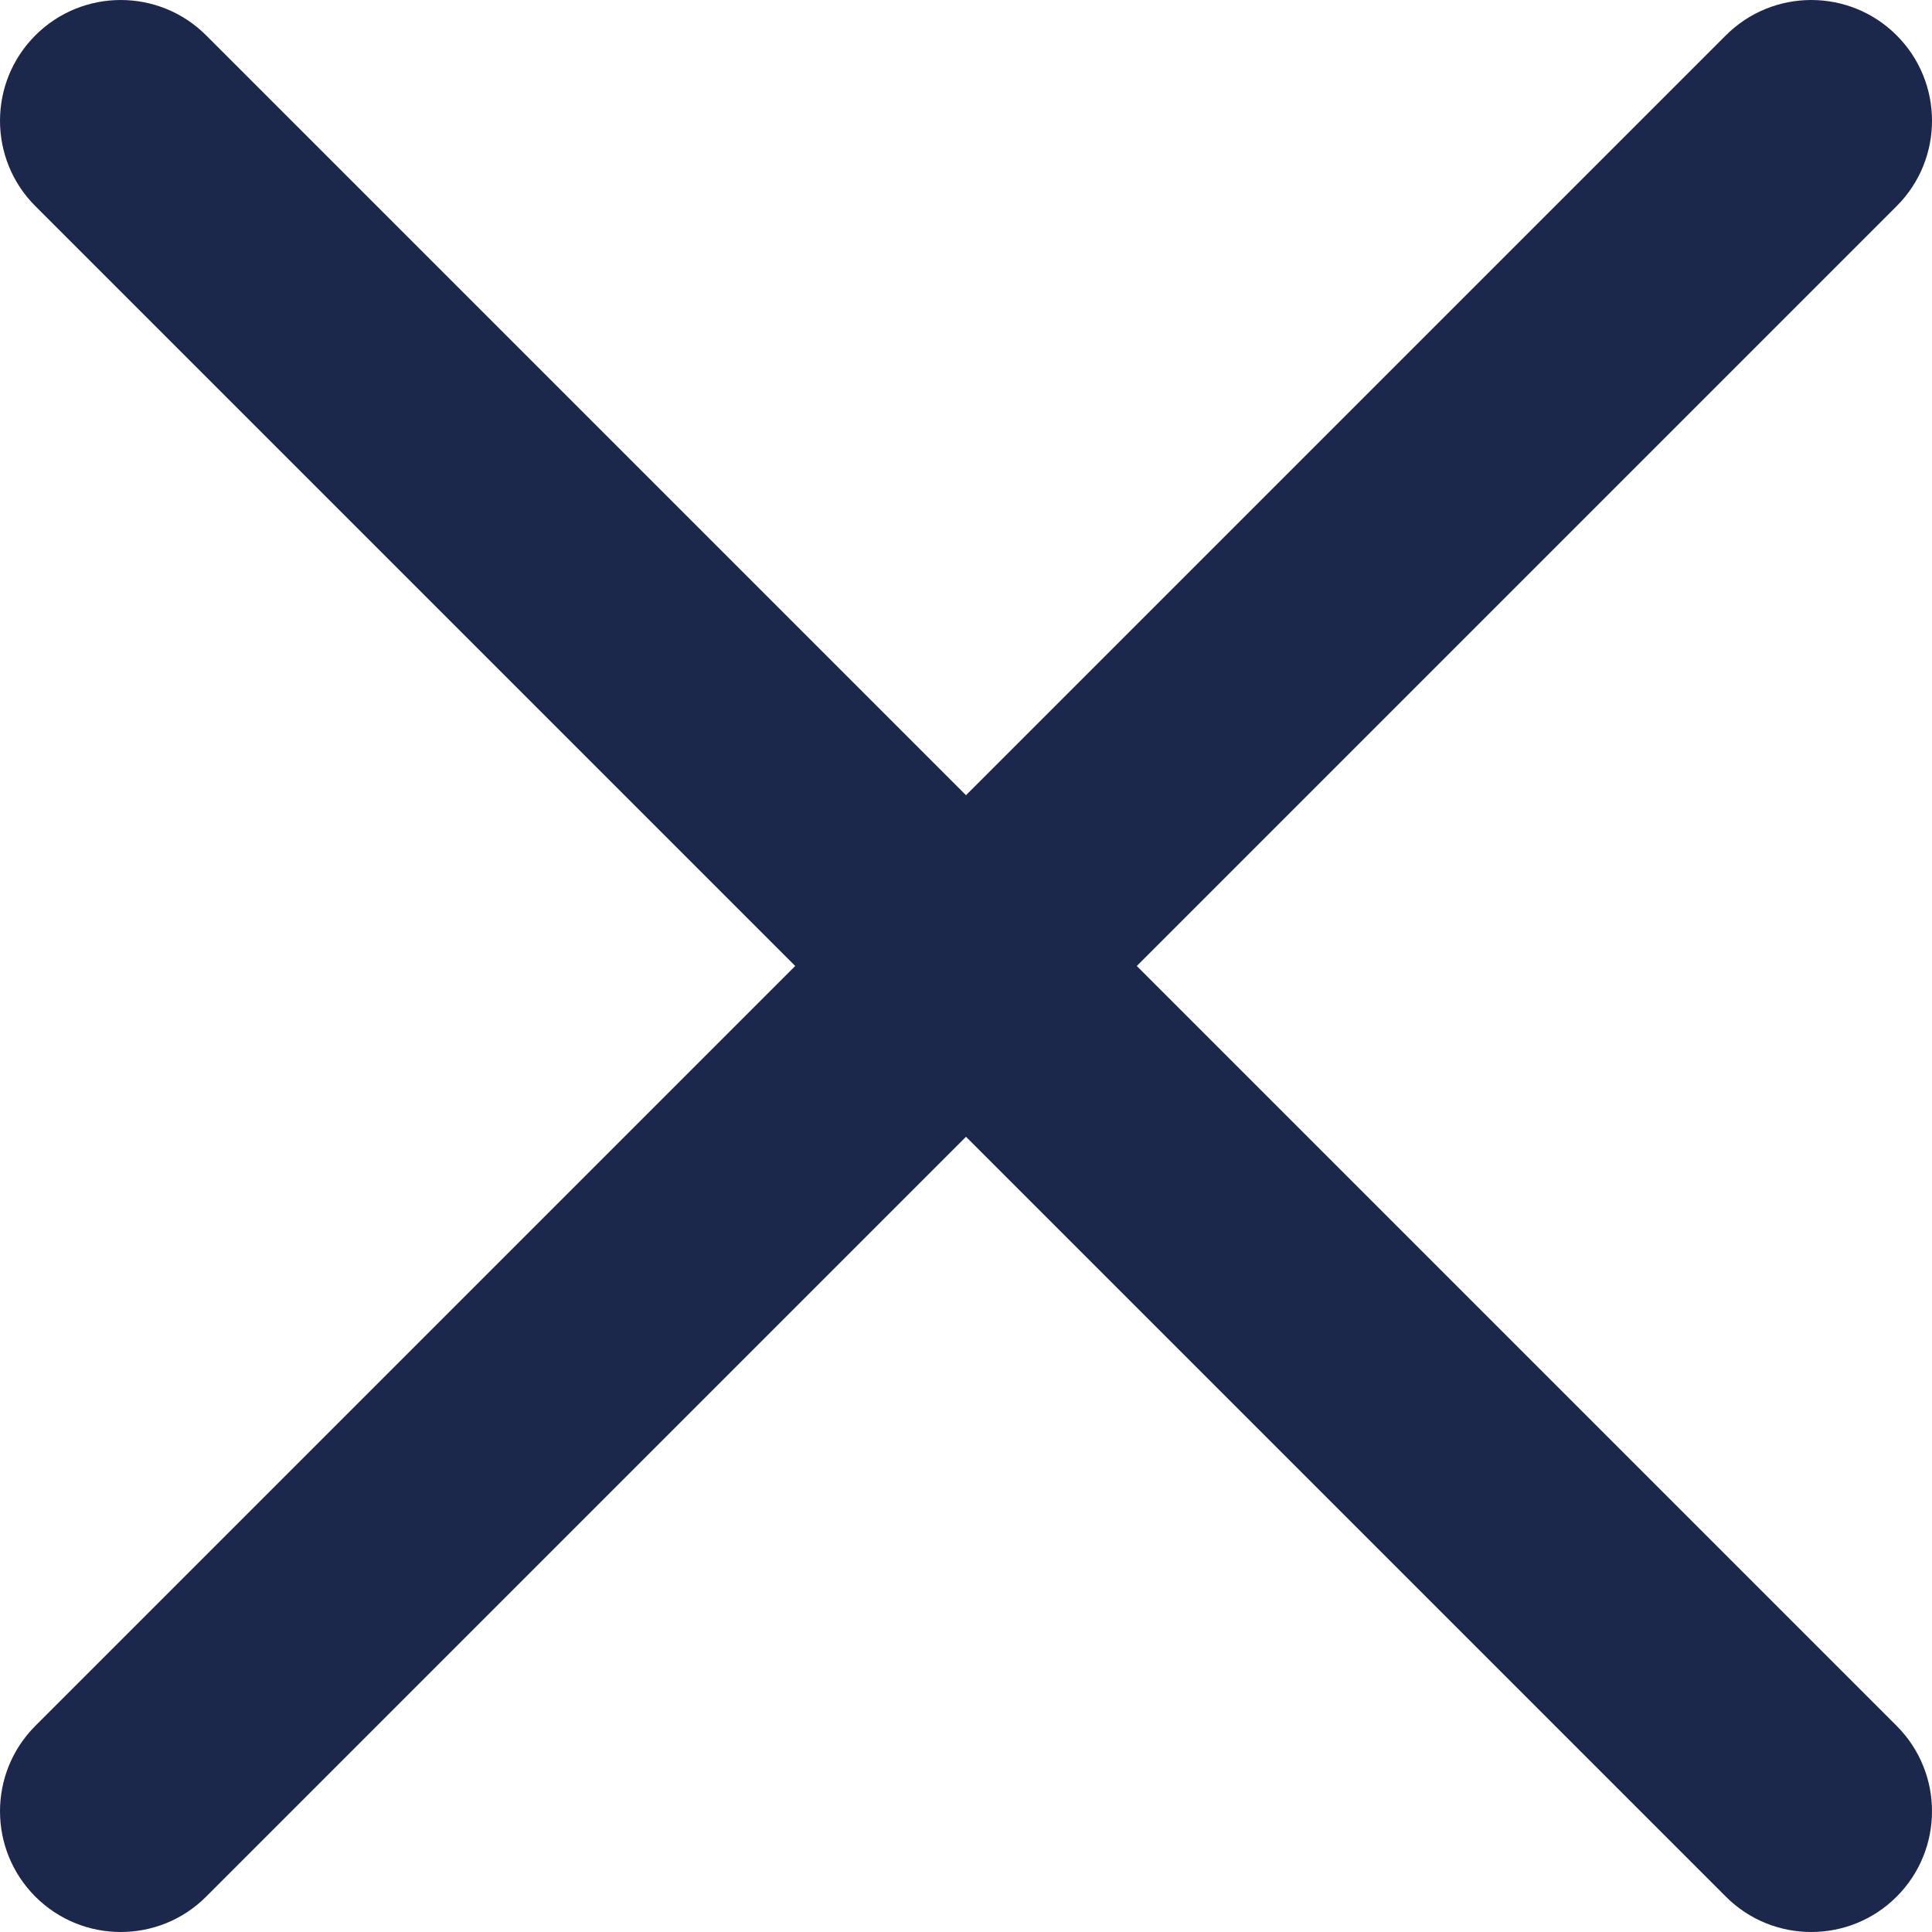
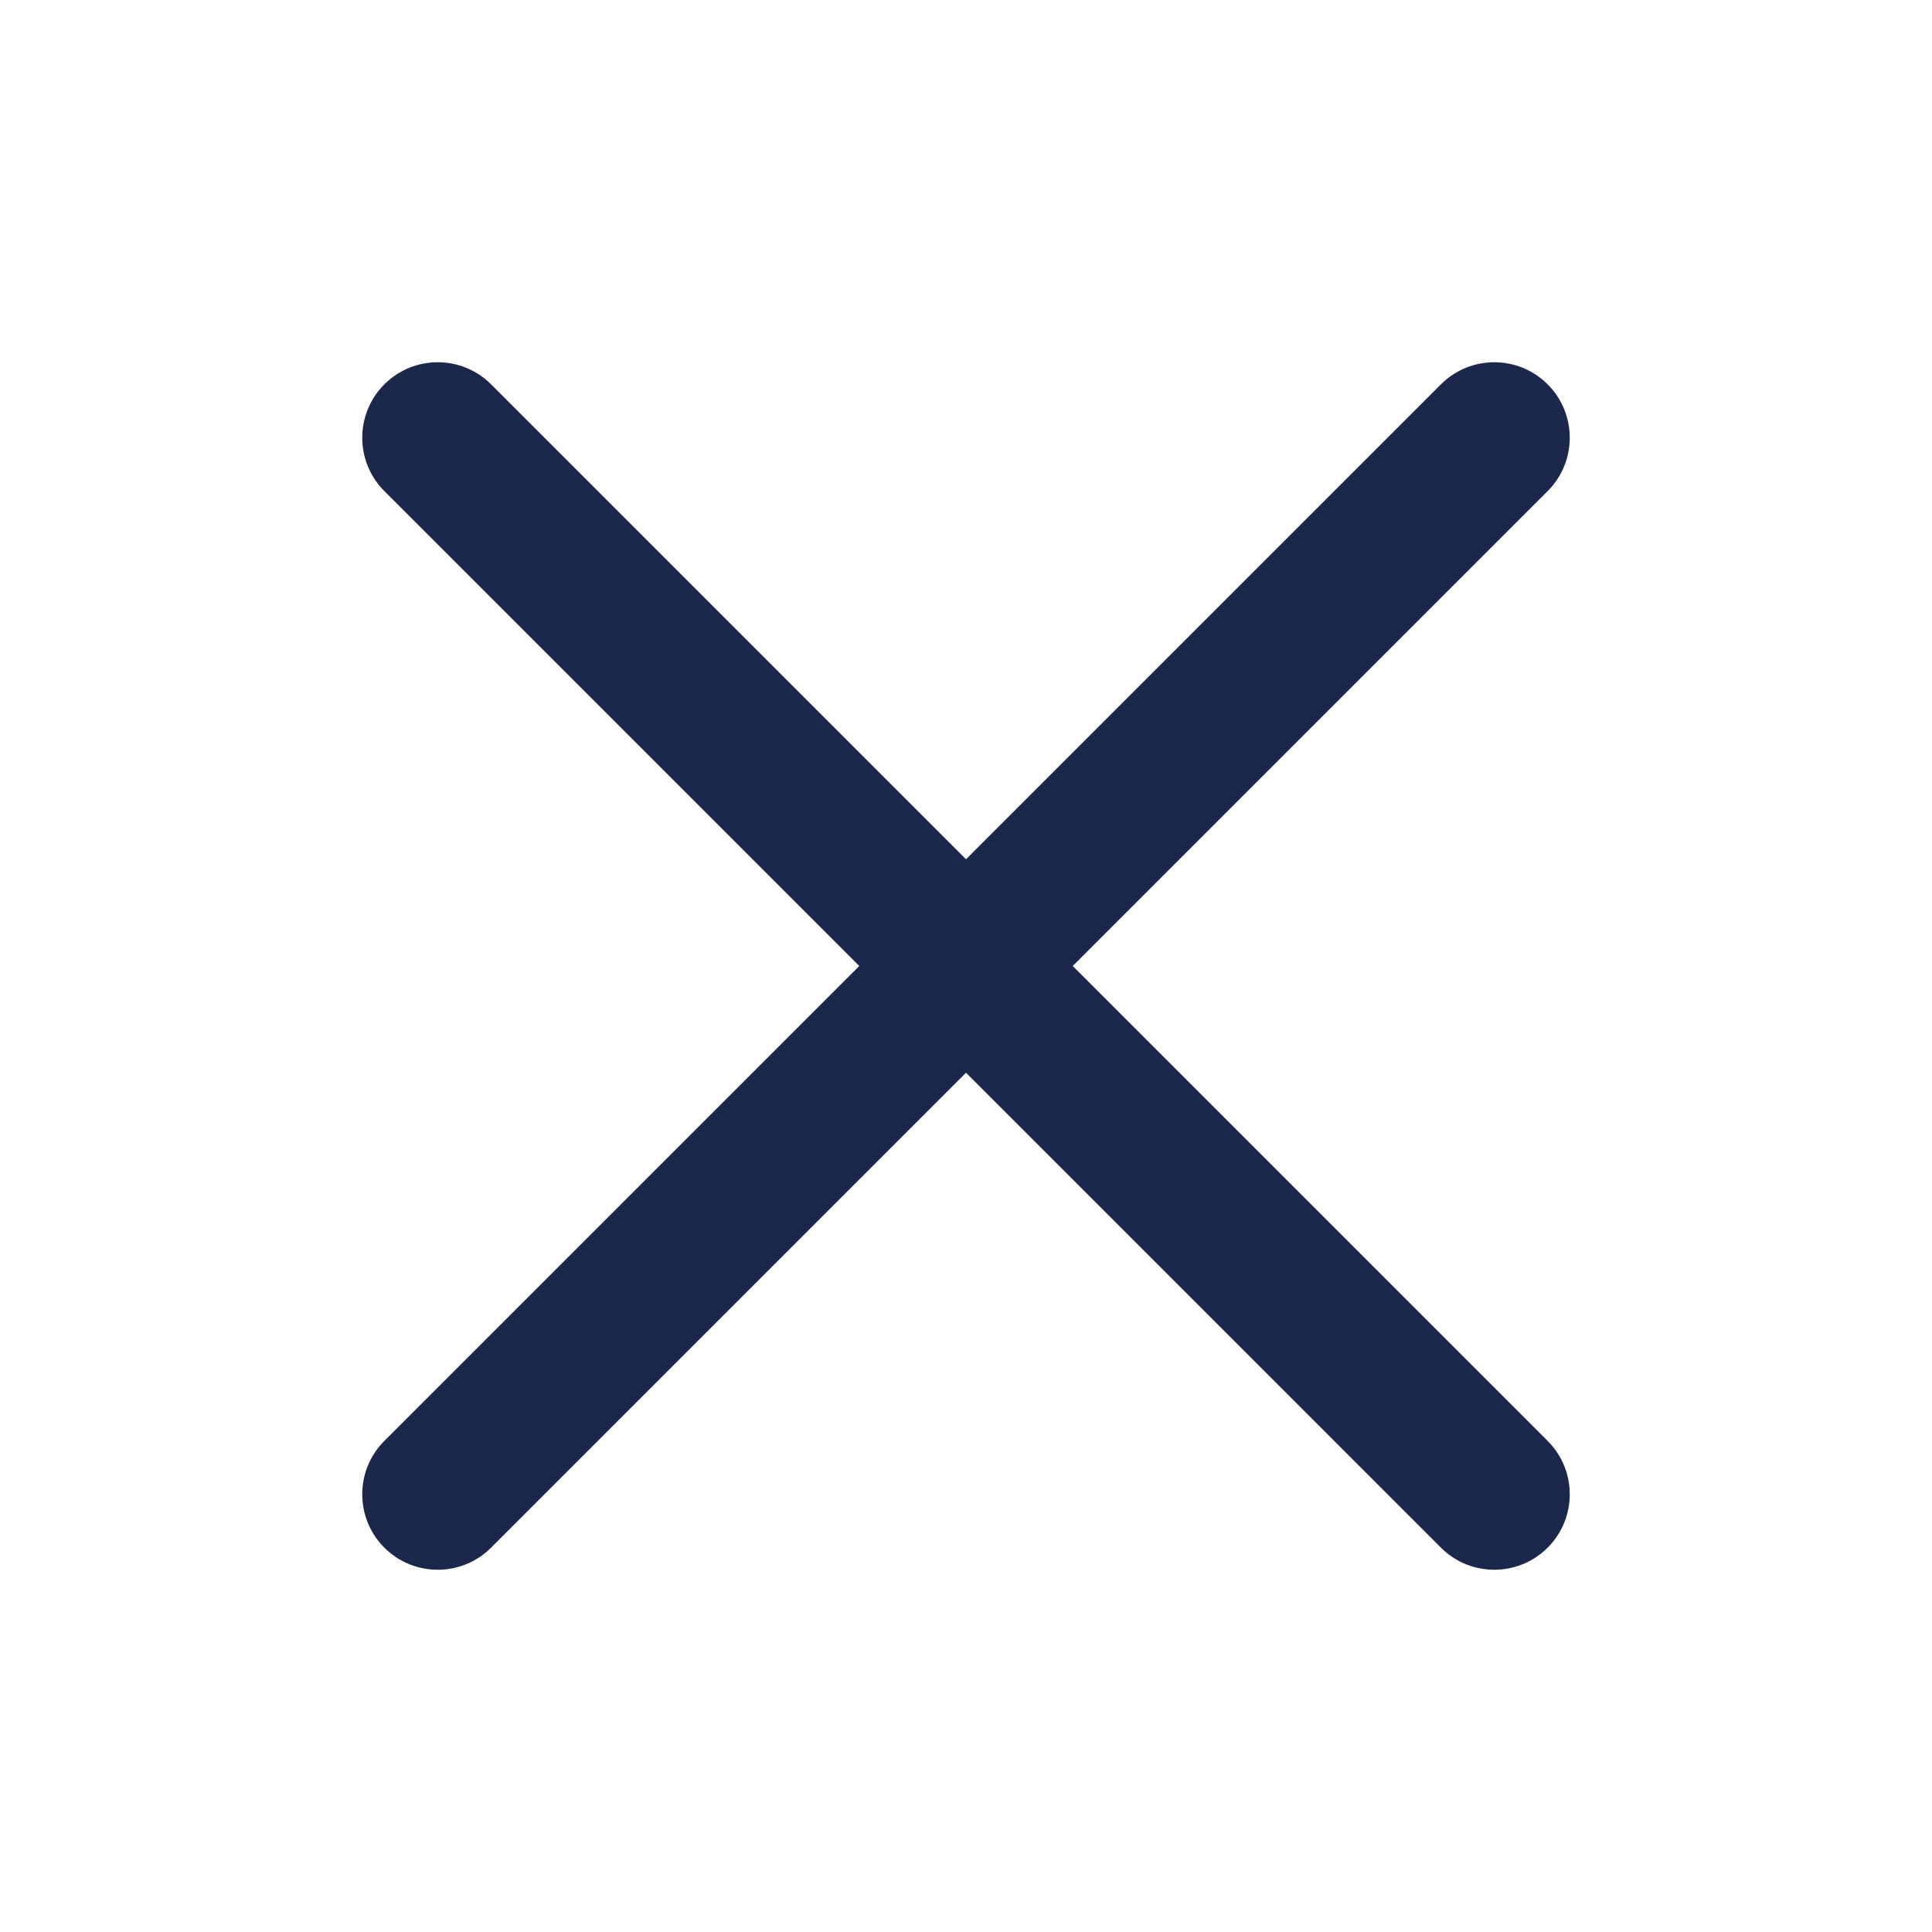
- <svg xmlns="http://www.w3.org/2000/svg" width="10" height="10" viewBox="0 0 10 10" fill="none">
-   <path fill-rule="evenodd" clip-rule="evenodd" d="M0.183 0.183C0.427 -0.061 0.823 -0.061 1.067 0.183L5 4.116L8.933 0.183C9.177 -0.061 9.573 -0.061 9.817 0.183C10.061 0.427 10.061 0.823 9.817 1.067L5.884 5L9.817 8.933C10.061 9.177 10.061 9.573 9.817 9.817C9.573 10.061 9.177 10.061 8.933 9.817L5 5.884L1.067 9.817C0.823 10.061 0.427 10.061 0.183 9.817C-0.061 9.573 -0.061 9.177 0.183 8.933L4.116 5L0.183 1.067C-0.061 0.823 -0.061 0.427 0.183 0.183Z" fill="#1C274C" />
+ <svg xmlns="http://www.w3.org/2000/svg" width="16" height="16" viewBox="0 0 16 16" fill="none">
+   <path fill-rule="evenodd" clip-rule="evenodd" d="M3.183 3.183C3.427 2.939 3.823 2.939 4.067 3.183L8 7.116L11.933 3.183C12.177 2.939 12.573 2.939 12.817 3.183C13.061 3.427 13.061 3.823 12.817 4.067L8.884 8L12.817 11.933C13.061 12.177 13.061 12.573 12.817 12.817C12.573 13.061 12.177 13.061 11.933 12.817L8 8.884L4.067 12.817C3.823 13.061 3.427 13.061 3.183 12.817C2.939 12.573 2.939 12.177 3.183 11.933L7.116 8L3.183 4.067C2.939 3.823 2.939 3.427 3.183 3.183Z" fill="#1C274C" />
</svg>
